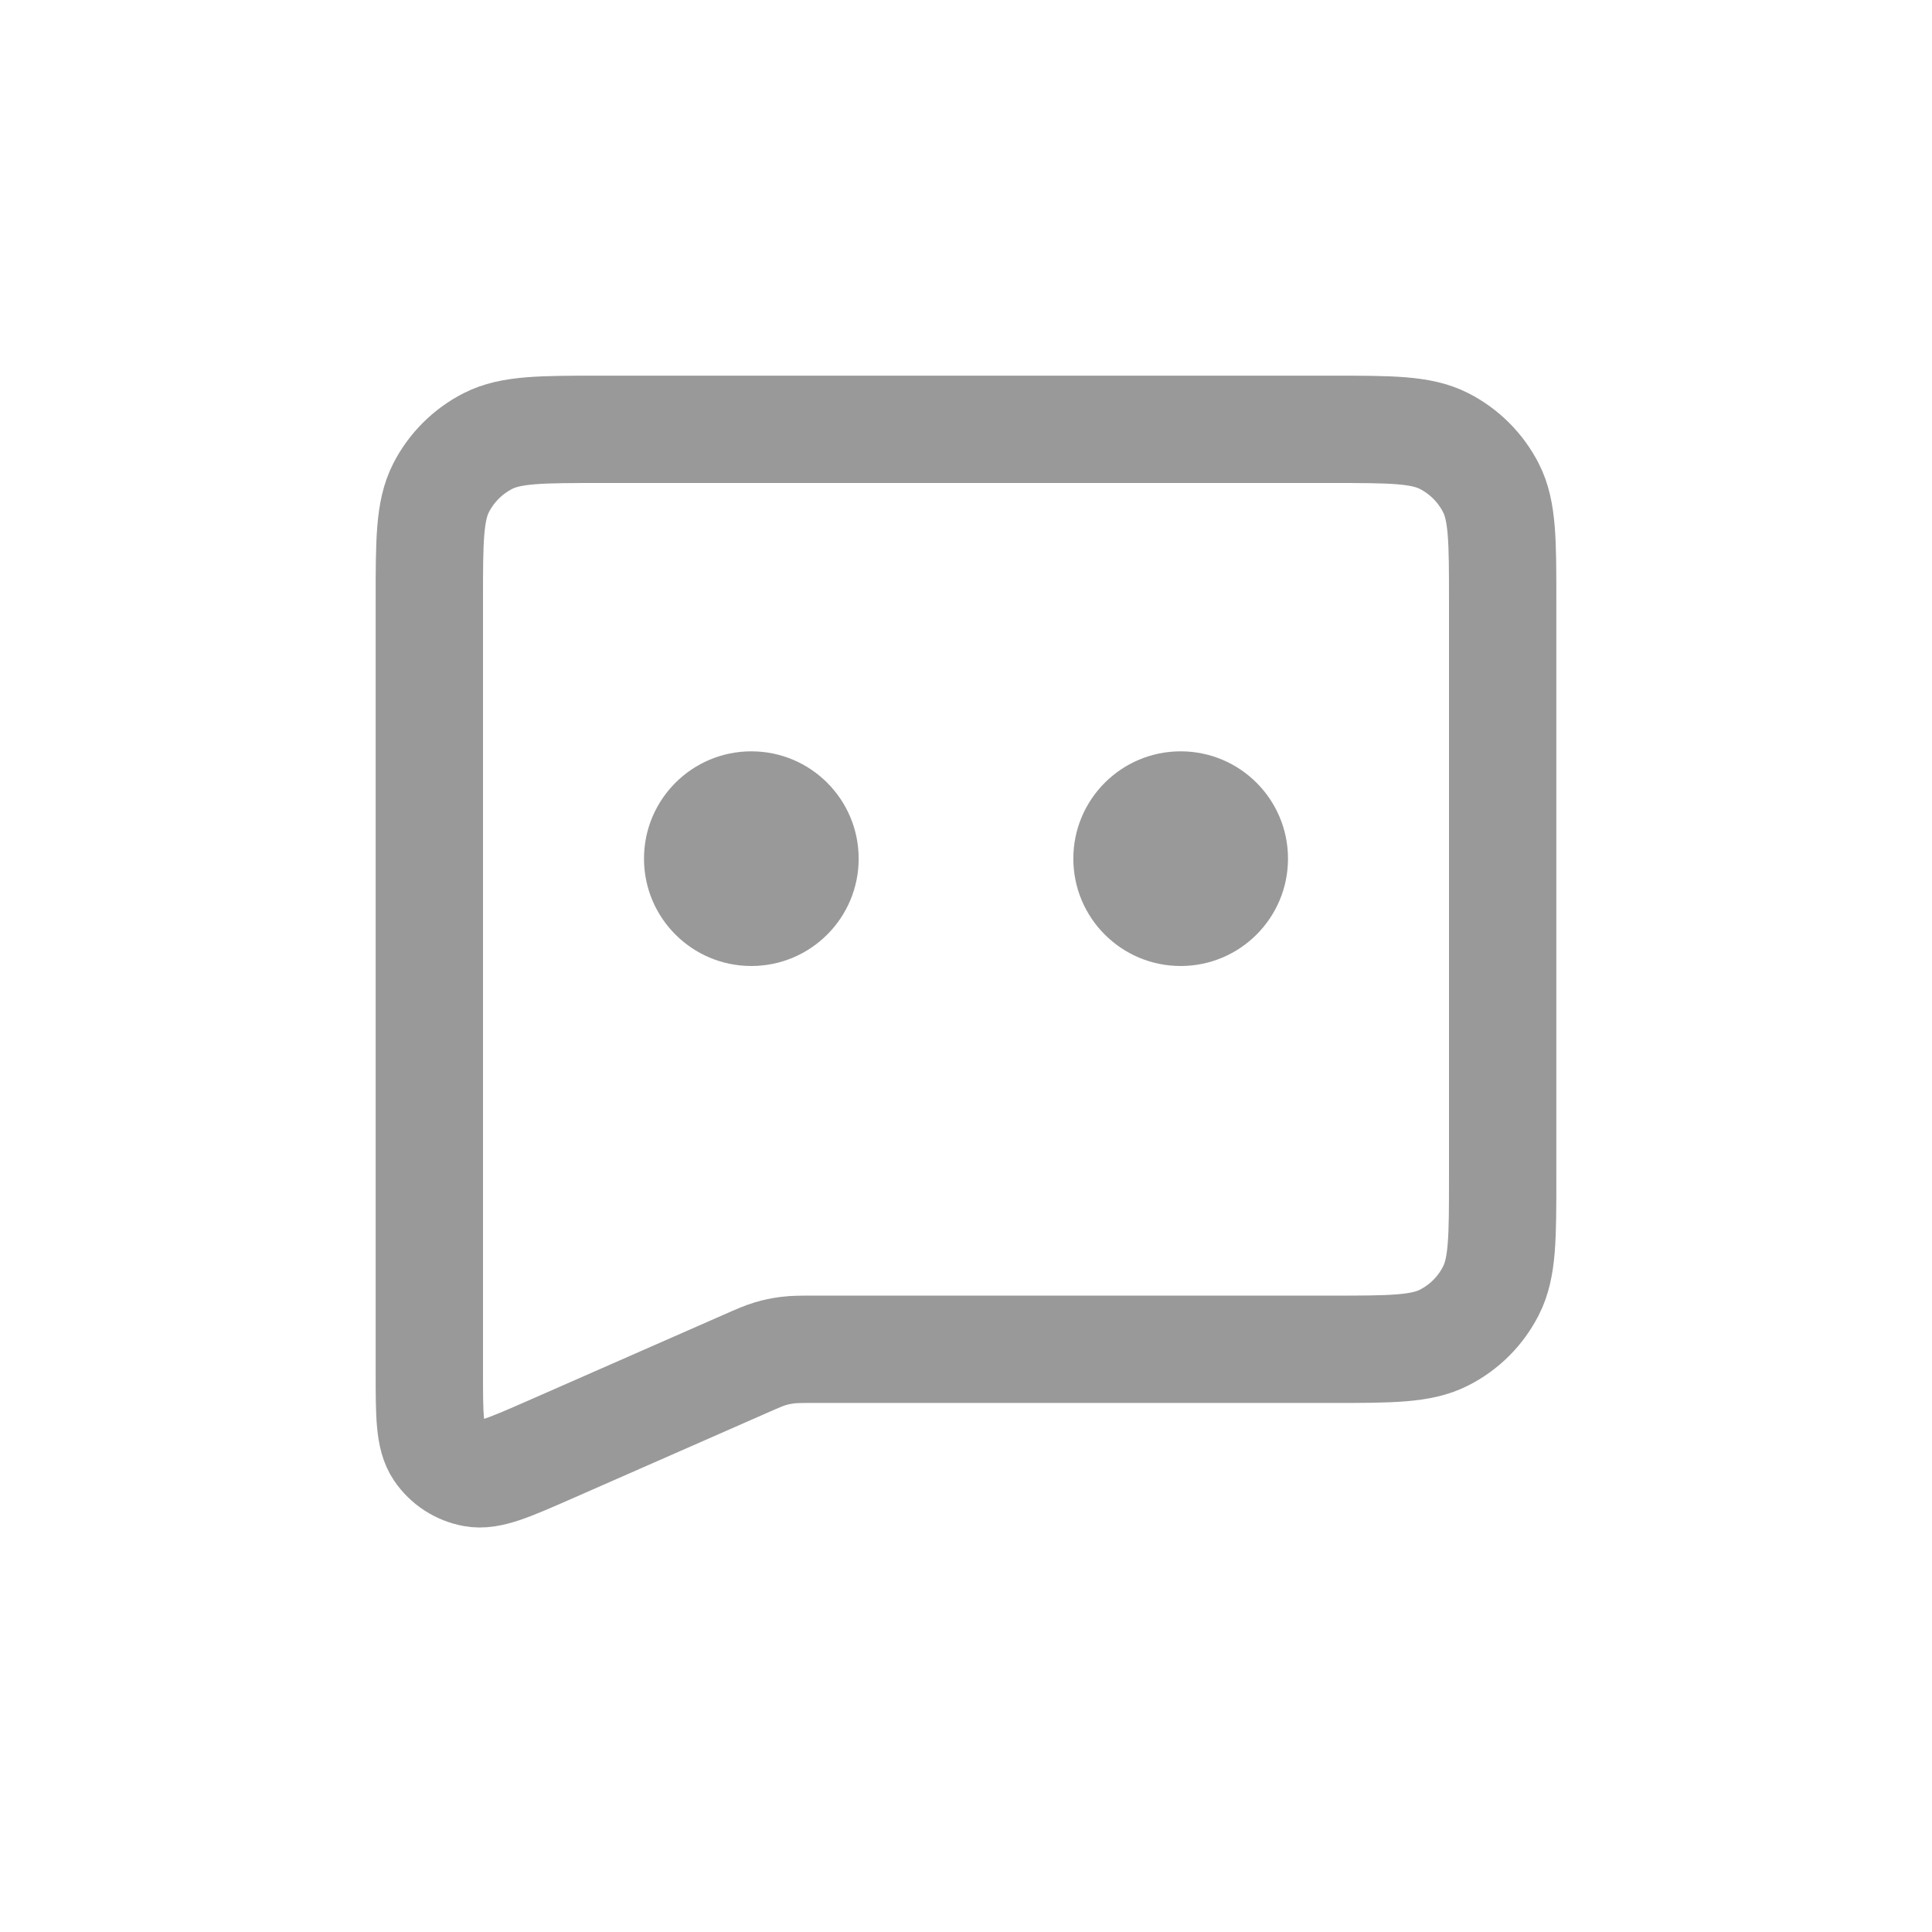
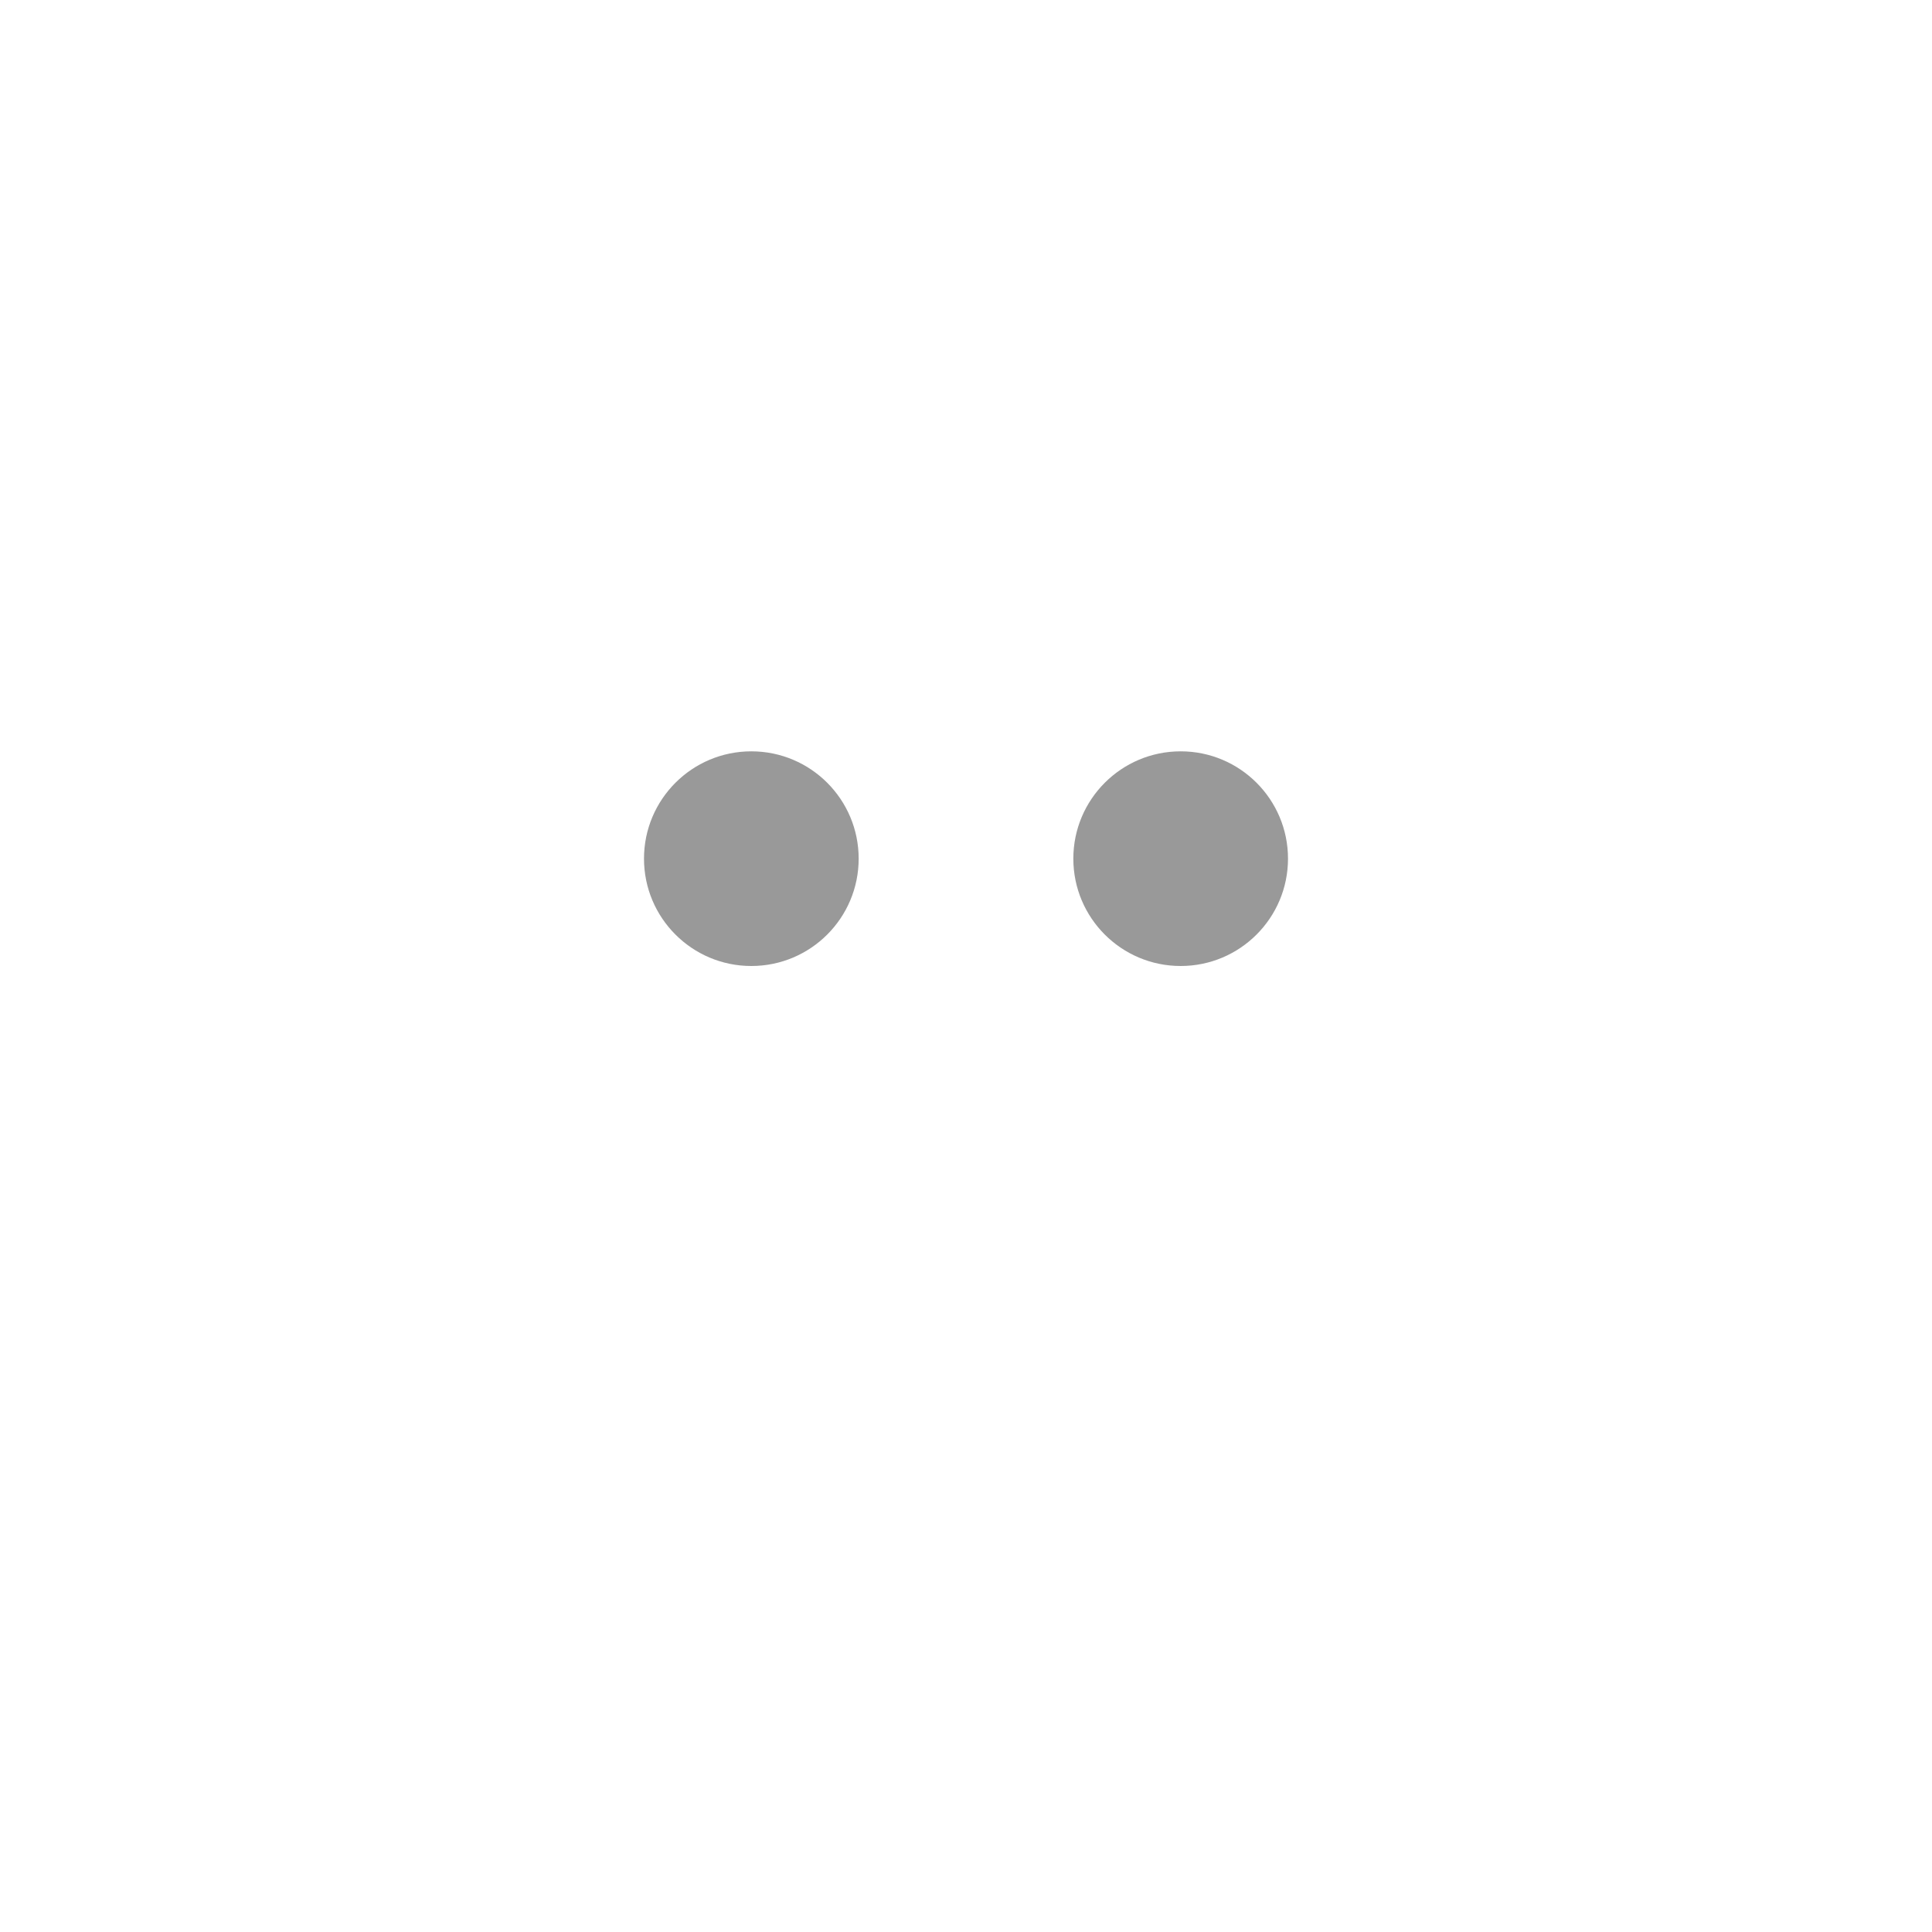
<svg xmlns="http://www.w3.org/2000/svg" width="18" height="18" viewBox="0 0 18 18" fill="none">
-   <path d="M4 5.6C4 5.04 4 4.76 4.109 4.546C4.205 4.358 4.358 4.205 4.546 4.109C4.76 4 5.04 4 5.6 4H12.4C12.96 4 13.24 4 13.454 4.109C13.642 4.205 13.795 4.358 13.891 4.546C14 4.76 14 5.04 14 5.6V10.971C14 11.531 14 11.812 13.891 12.025C13.795 12.214 13.642 12.367 13.454 12.462C13.24 12.571 12.96 12.571 12.4 12.571C10.454 12.571 8.378 12.571 7.585 12.571C7.461 12.571 7.399 12.571 7.337 12.579C7.282 12.586 7.228 12.597 7.175 12.613C7.116 12.631 7.058 12.656 6.943 12.707L5.122 13.507C4.748 13.671 4.561 13.754 4.41 13.726C4.278 13.702 4.161 13.626 4.086 13.515C4 13.388 4 13.183 4 12.774C4 9.602 4 8.627 4 5.6Z" stroke="#999999" />
+   <path d="M4 5.6C4 5.04 4 4.76 4.109 4.546C4.205 4.358 4.358 4.205 4.546 4.109C4.76 4 5.04 4 5.6 4H12.4C12.96 4 13.24 4 13.454 4.109C13.642 4.205 13.795 4.358 13.891 4.546C14 4.76 14 5.04 14 5.6V10.971C14 11.531 14 11.812 13.891 12.025C13.795 12.214 13.642 12.367 13.454 12.462C13.24 12.571 12.96 12.571 12.4 12.571C10.454 12.571 8.378 12.571 7.585 12.571C7.461 12.571 7.399 12.571 7.337 12.579C7.282 12.586 7.228 12.597 7.175 12.613C7.116 12.631 7.058 12.656 6.943 12.707L5.122 13.507C4.748 13.671 4.561 13.754 4.41 13.726C4.278 13.702 4.161 13.626 4.086 13.515C4 13.388 4 13.183 4 12.774C4 9.602 4 8.627 4 5.6Z" />
  <circle cx="7" cy="8" r="1" fill="#999999" />
  <circle cx="11" cy="8" r="1" fill="#999999" />
</svg>
